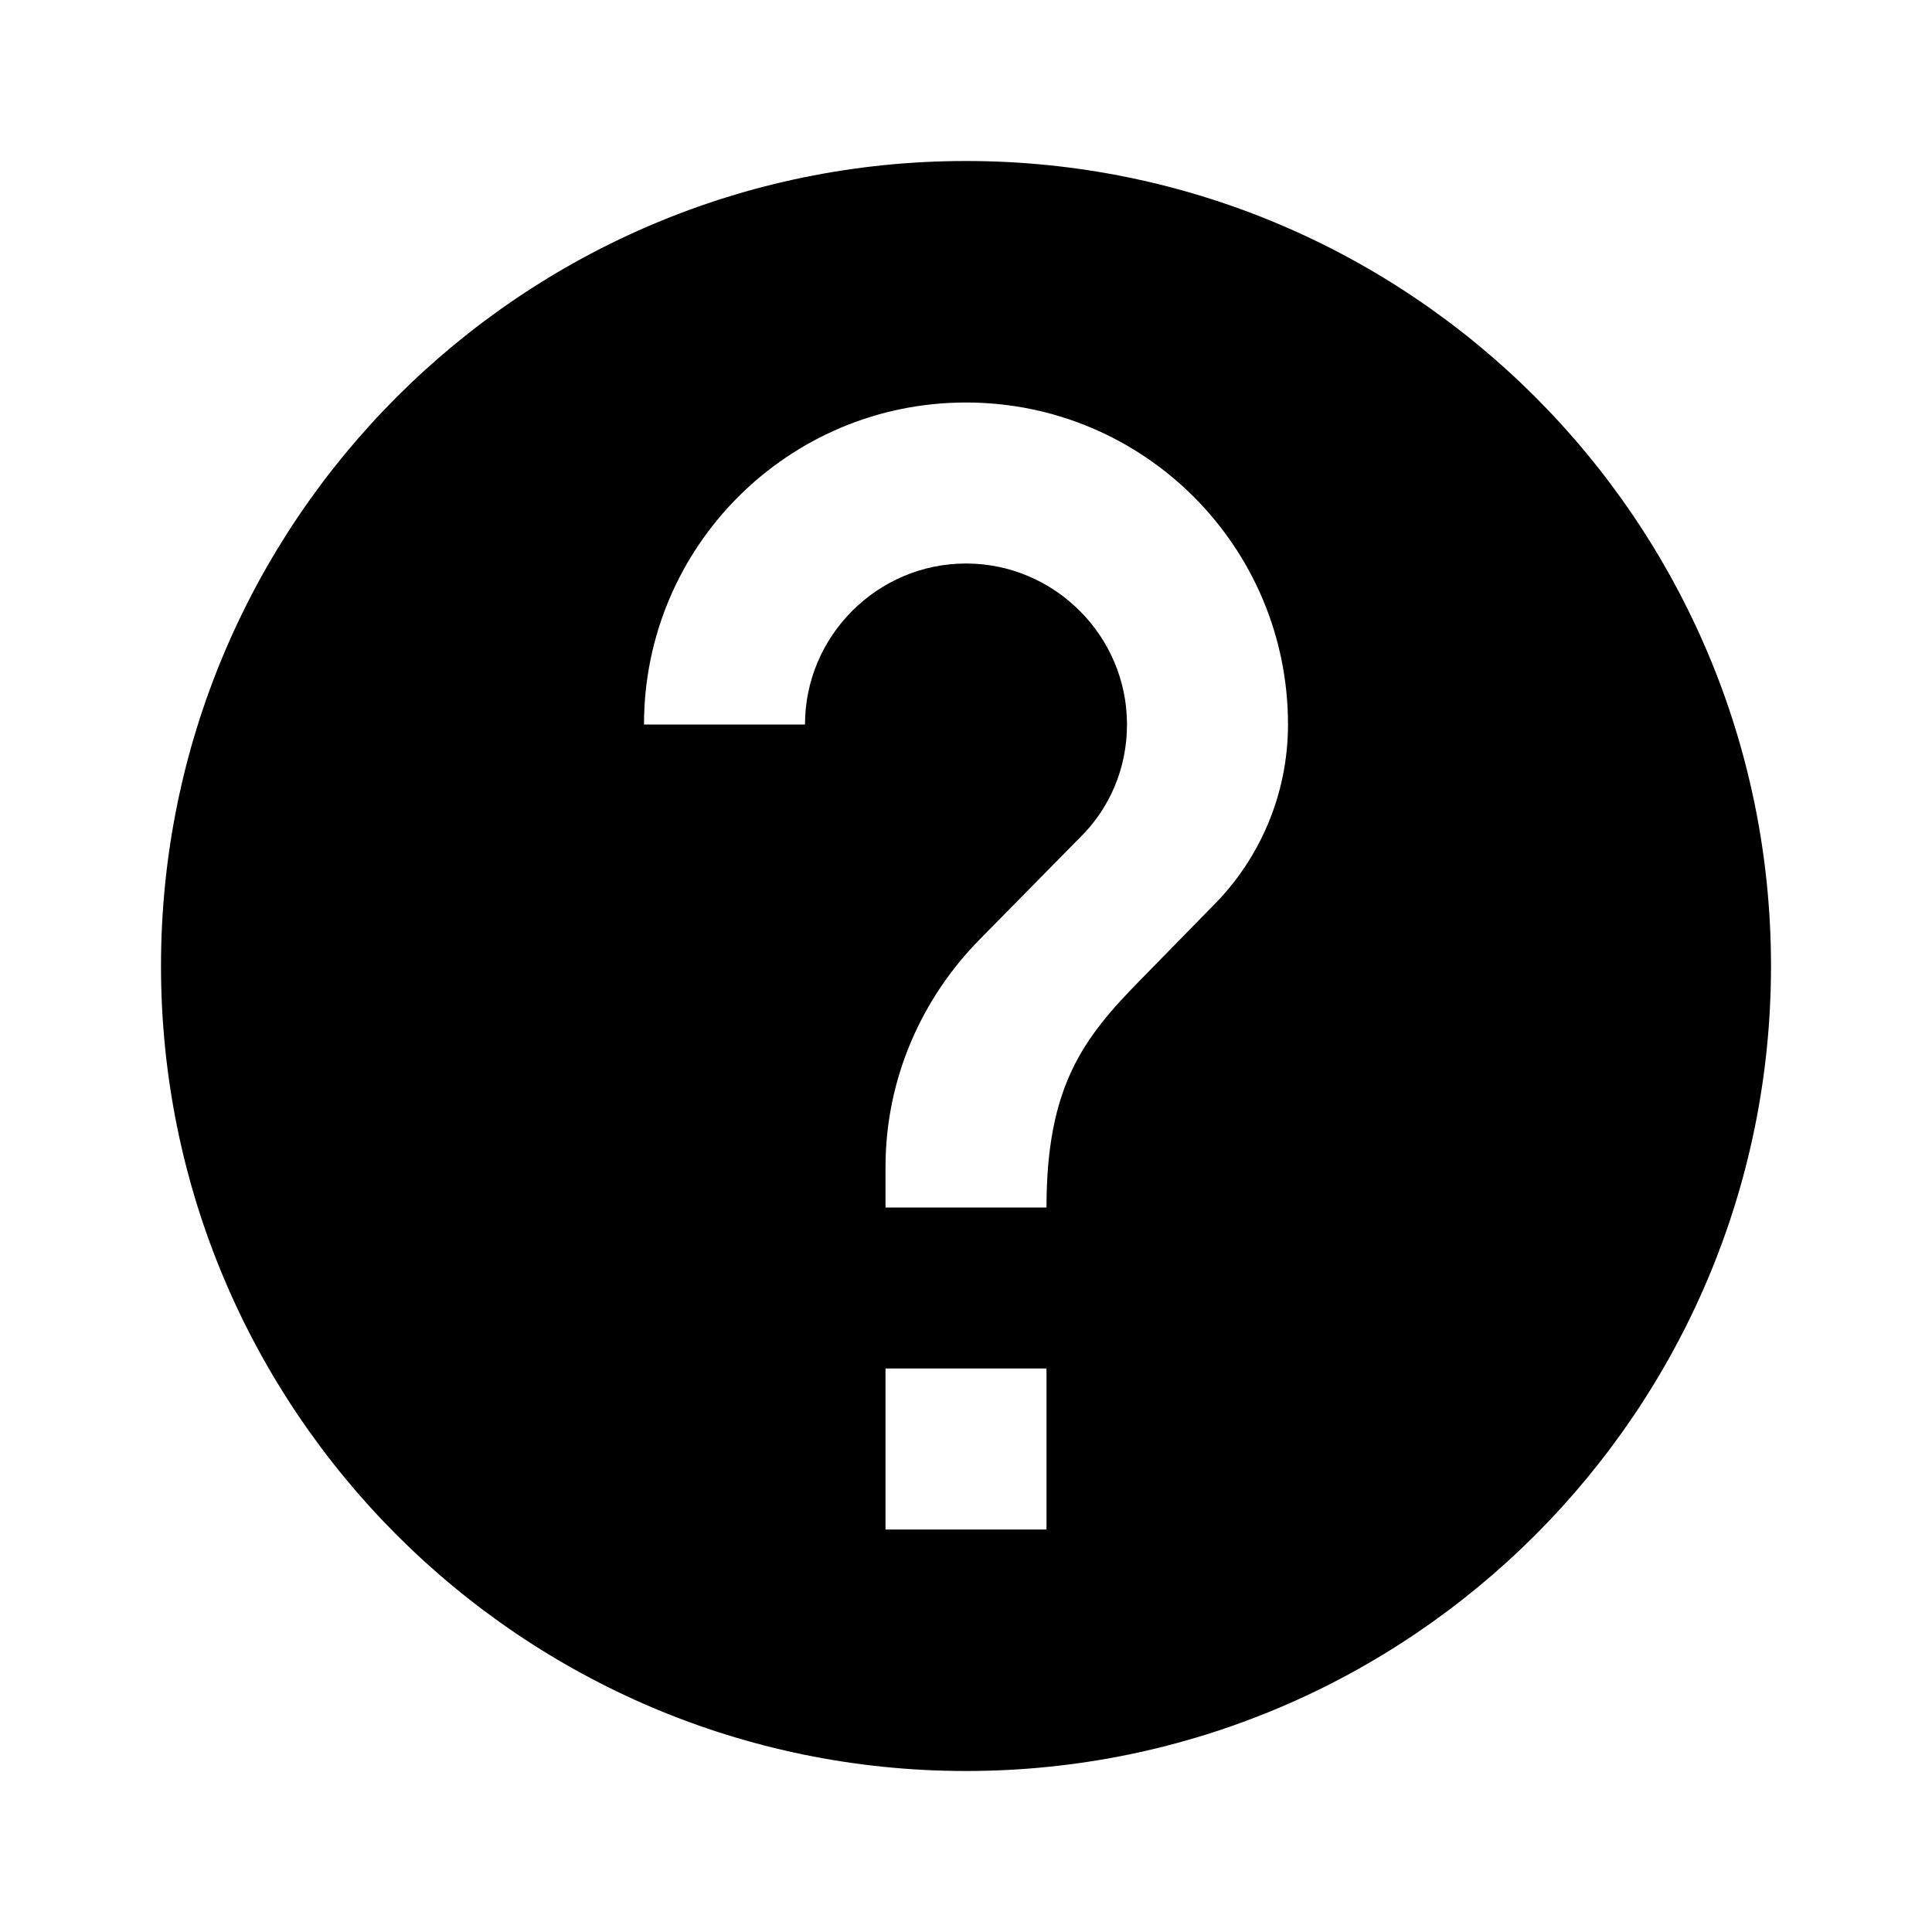
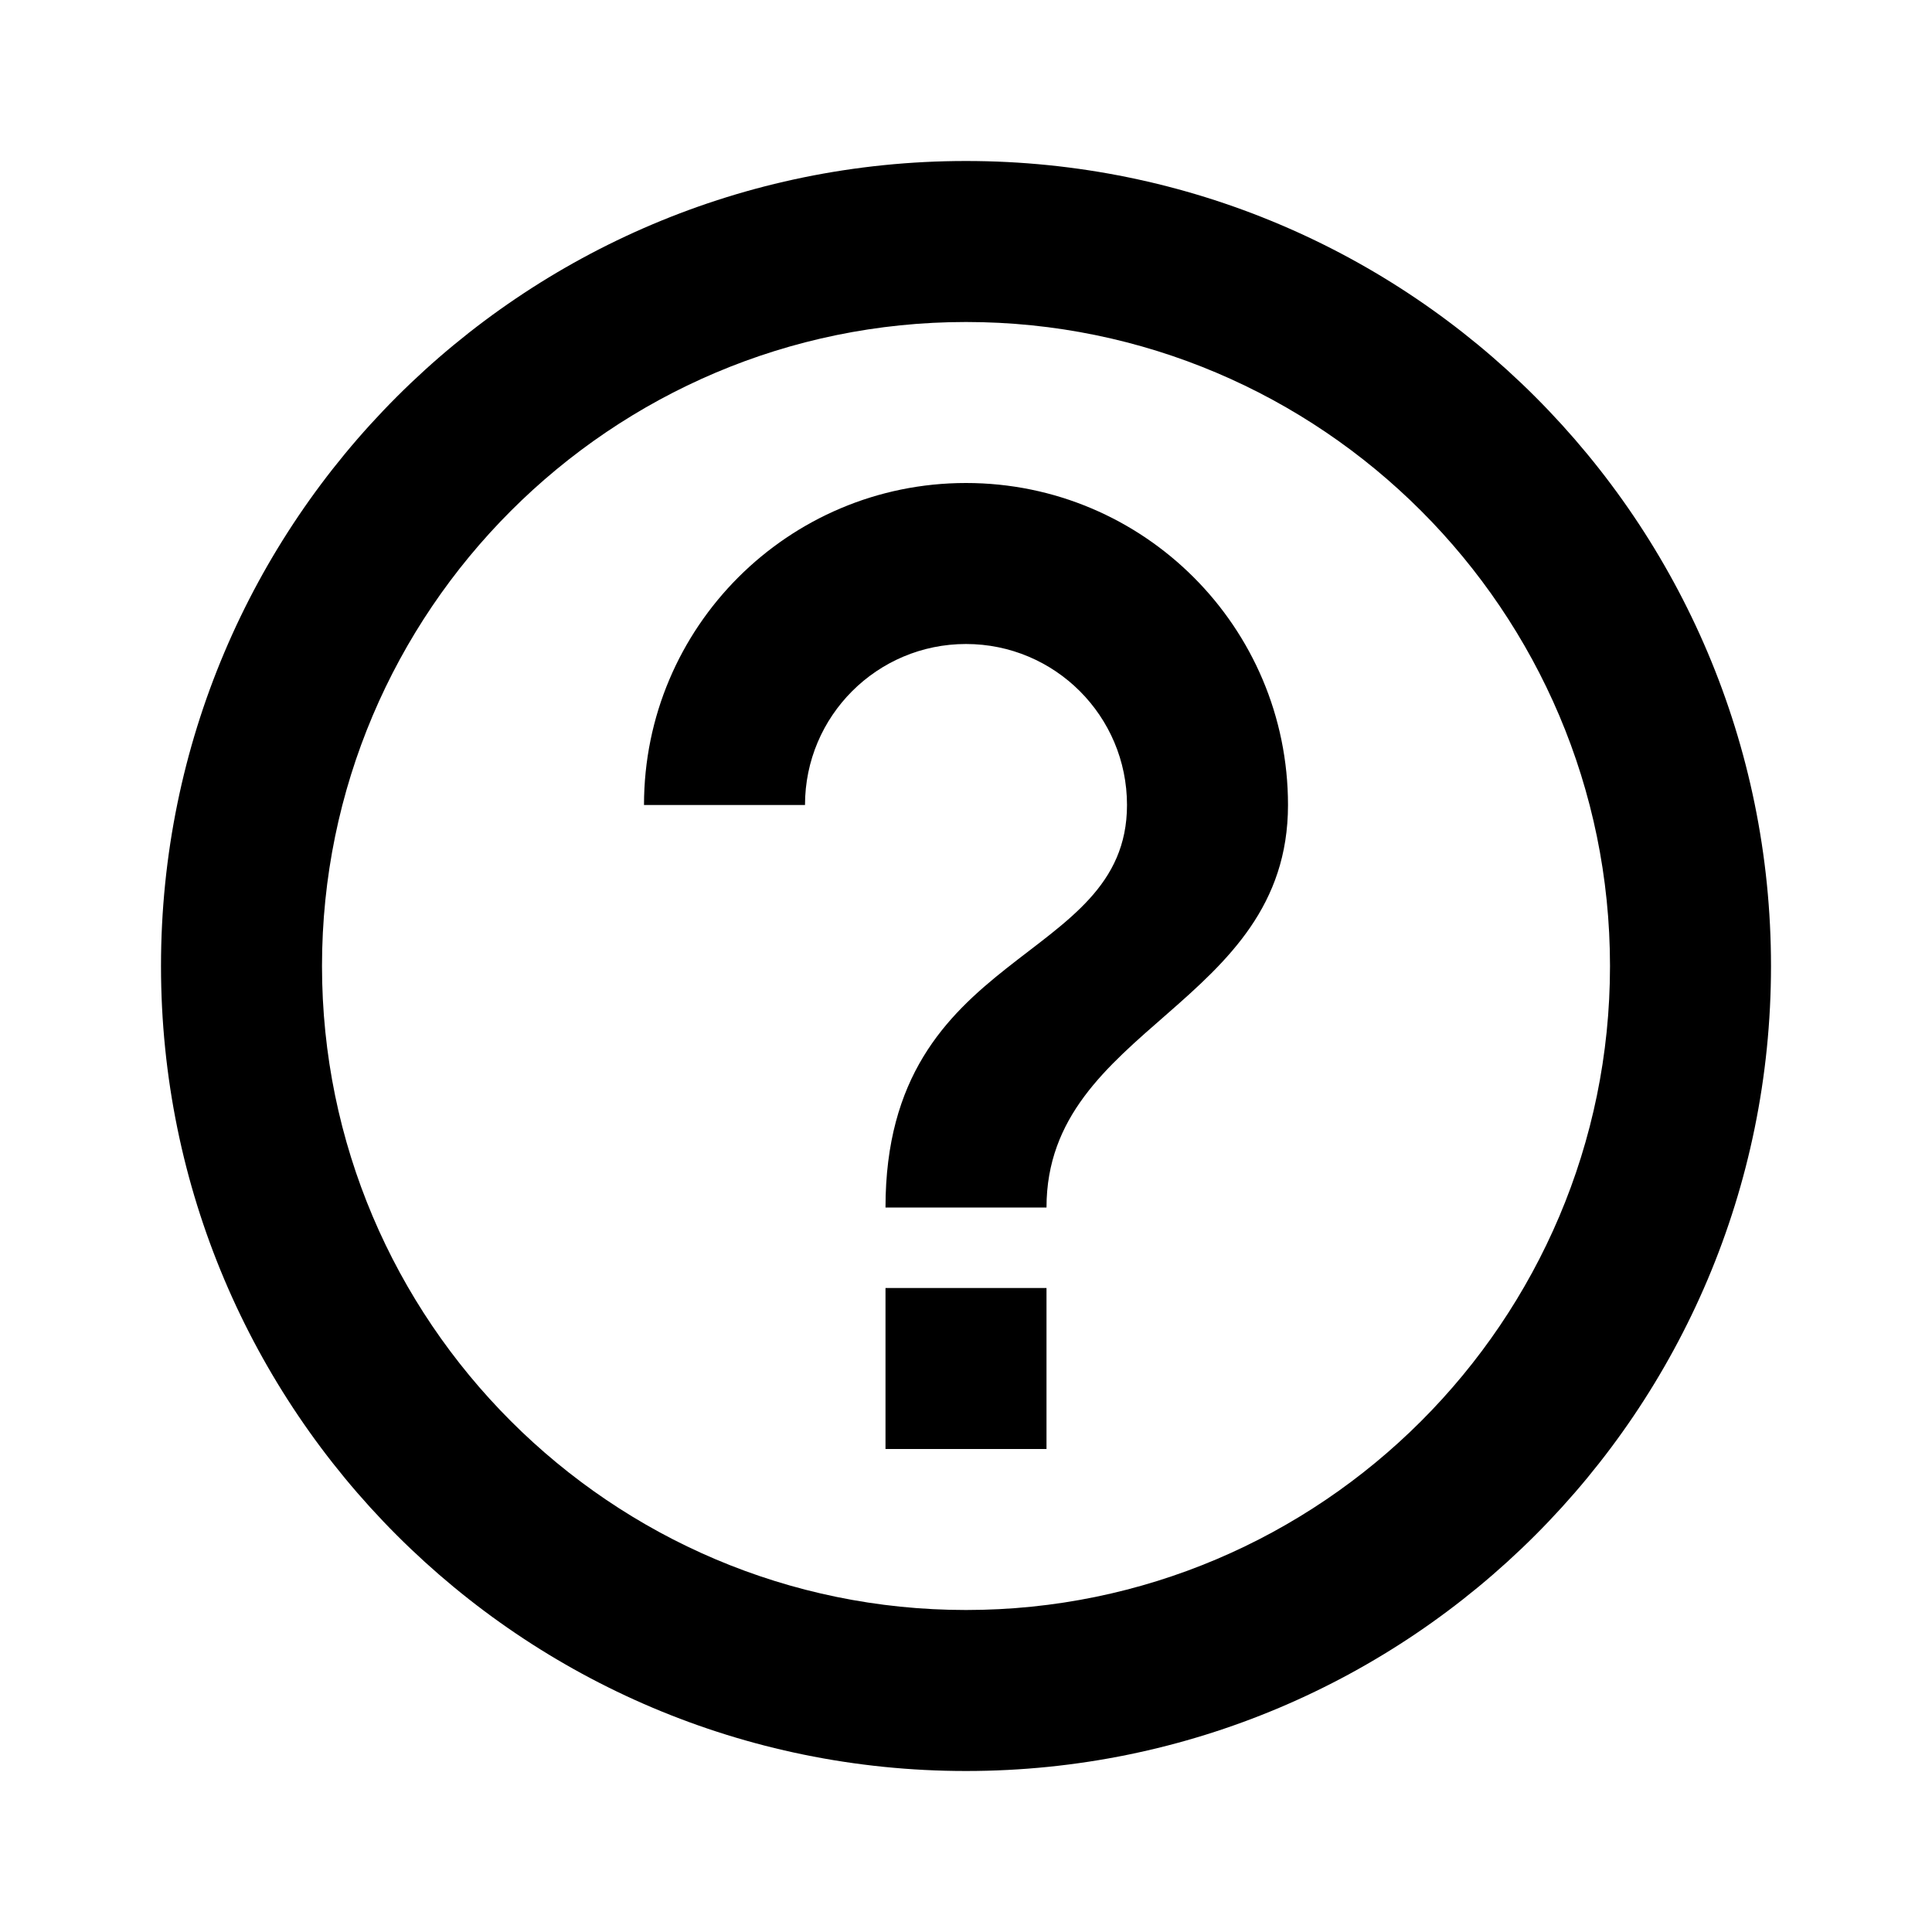
<svg xmlns="http://www.w3.org/2000/svg" version="1.1" width="24" height="24" viewBox="0 0 24 24">
-   <path d="M12 2C6.48 2 2 6.48 2 12s4.48 10 10 10 10-4.48 10-10S17.52 2 12 2zm1 17h-2v-2h2v2zm2.07-7.75l-.9.92C13.45 12.9 13 13.5 13 15h-2v-.5c0-1.1.45-2.1 1.17-2.83l1.24-1.26c.37-.36.59-.86.59-1.41 0-1.1-.9-2-2-2s-2 .9-2 2H8c0-2.21 1.79-4 4-4s4 1.79 4 4c0 .88-.36 1.68-.93 2.25z" />
+   <path d="M11,18H13V16H11V18M12,2A10,10 0 0,0 2,12A10,10 0 0,0 12,22A10,10 0 0,0 22,12A10,10 0 0,0 12,2M12,20C7.59,20 4,16.41 4,12C4,7.59 7.59,4 12,4C16.41,4 20,7.59 20,12C20,16.41 16.41,20 12,20M12,6A4,4 0 0,0 8,10H10A2,2 0 0,1 12,8A2,2 0 0,1 14,10C14,12 11,11.75 11,15H13C13,12.75 16,12.5 16,10A4,4 0 0,0 12,6Z" />
</svg>
